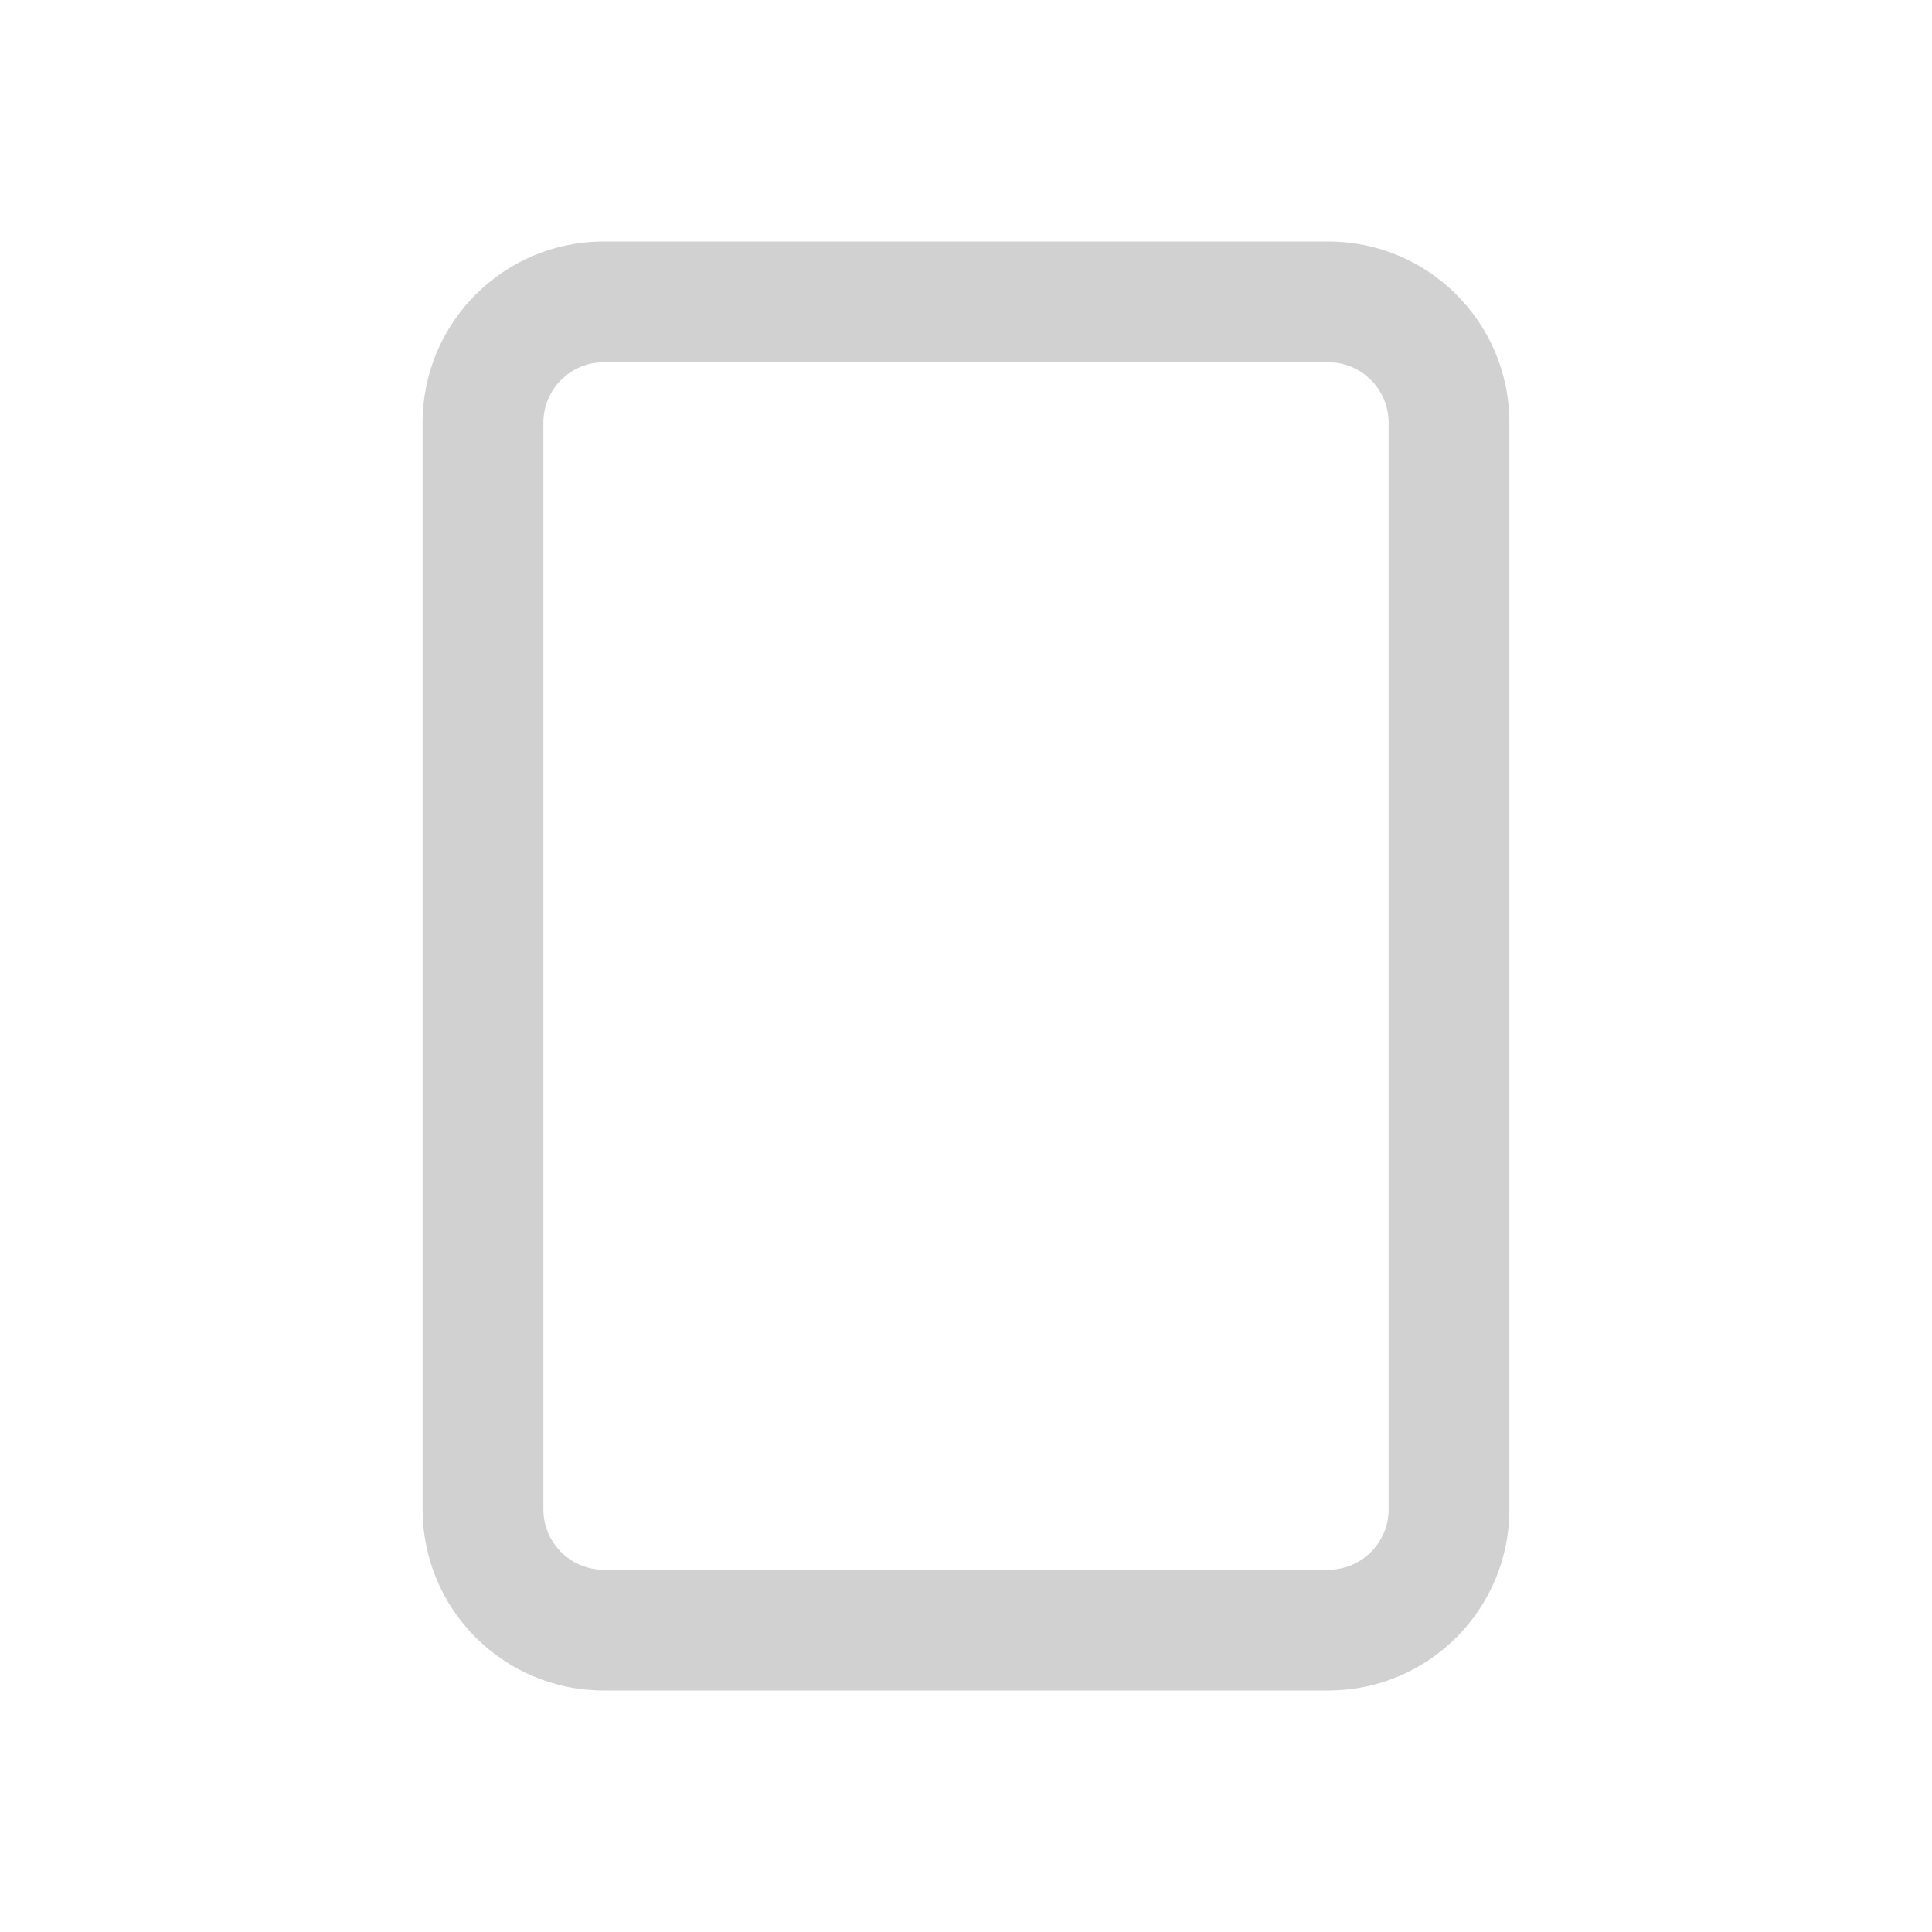
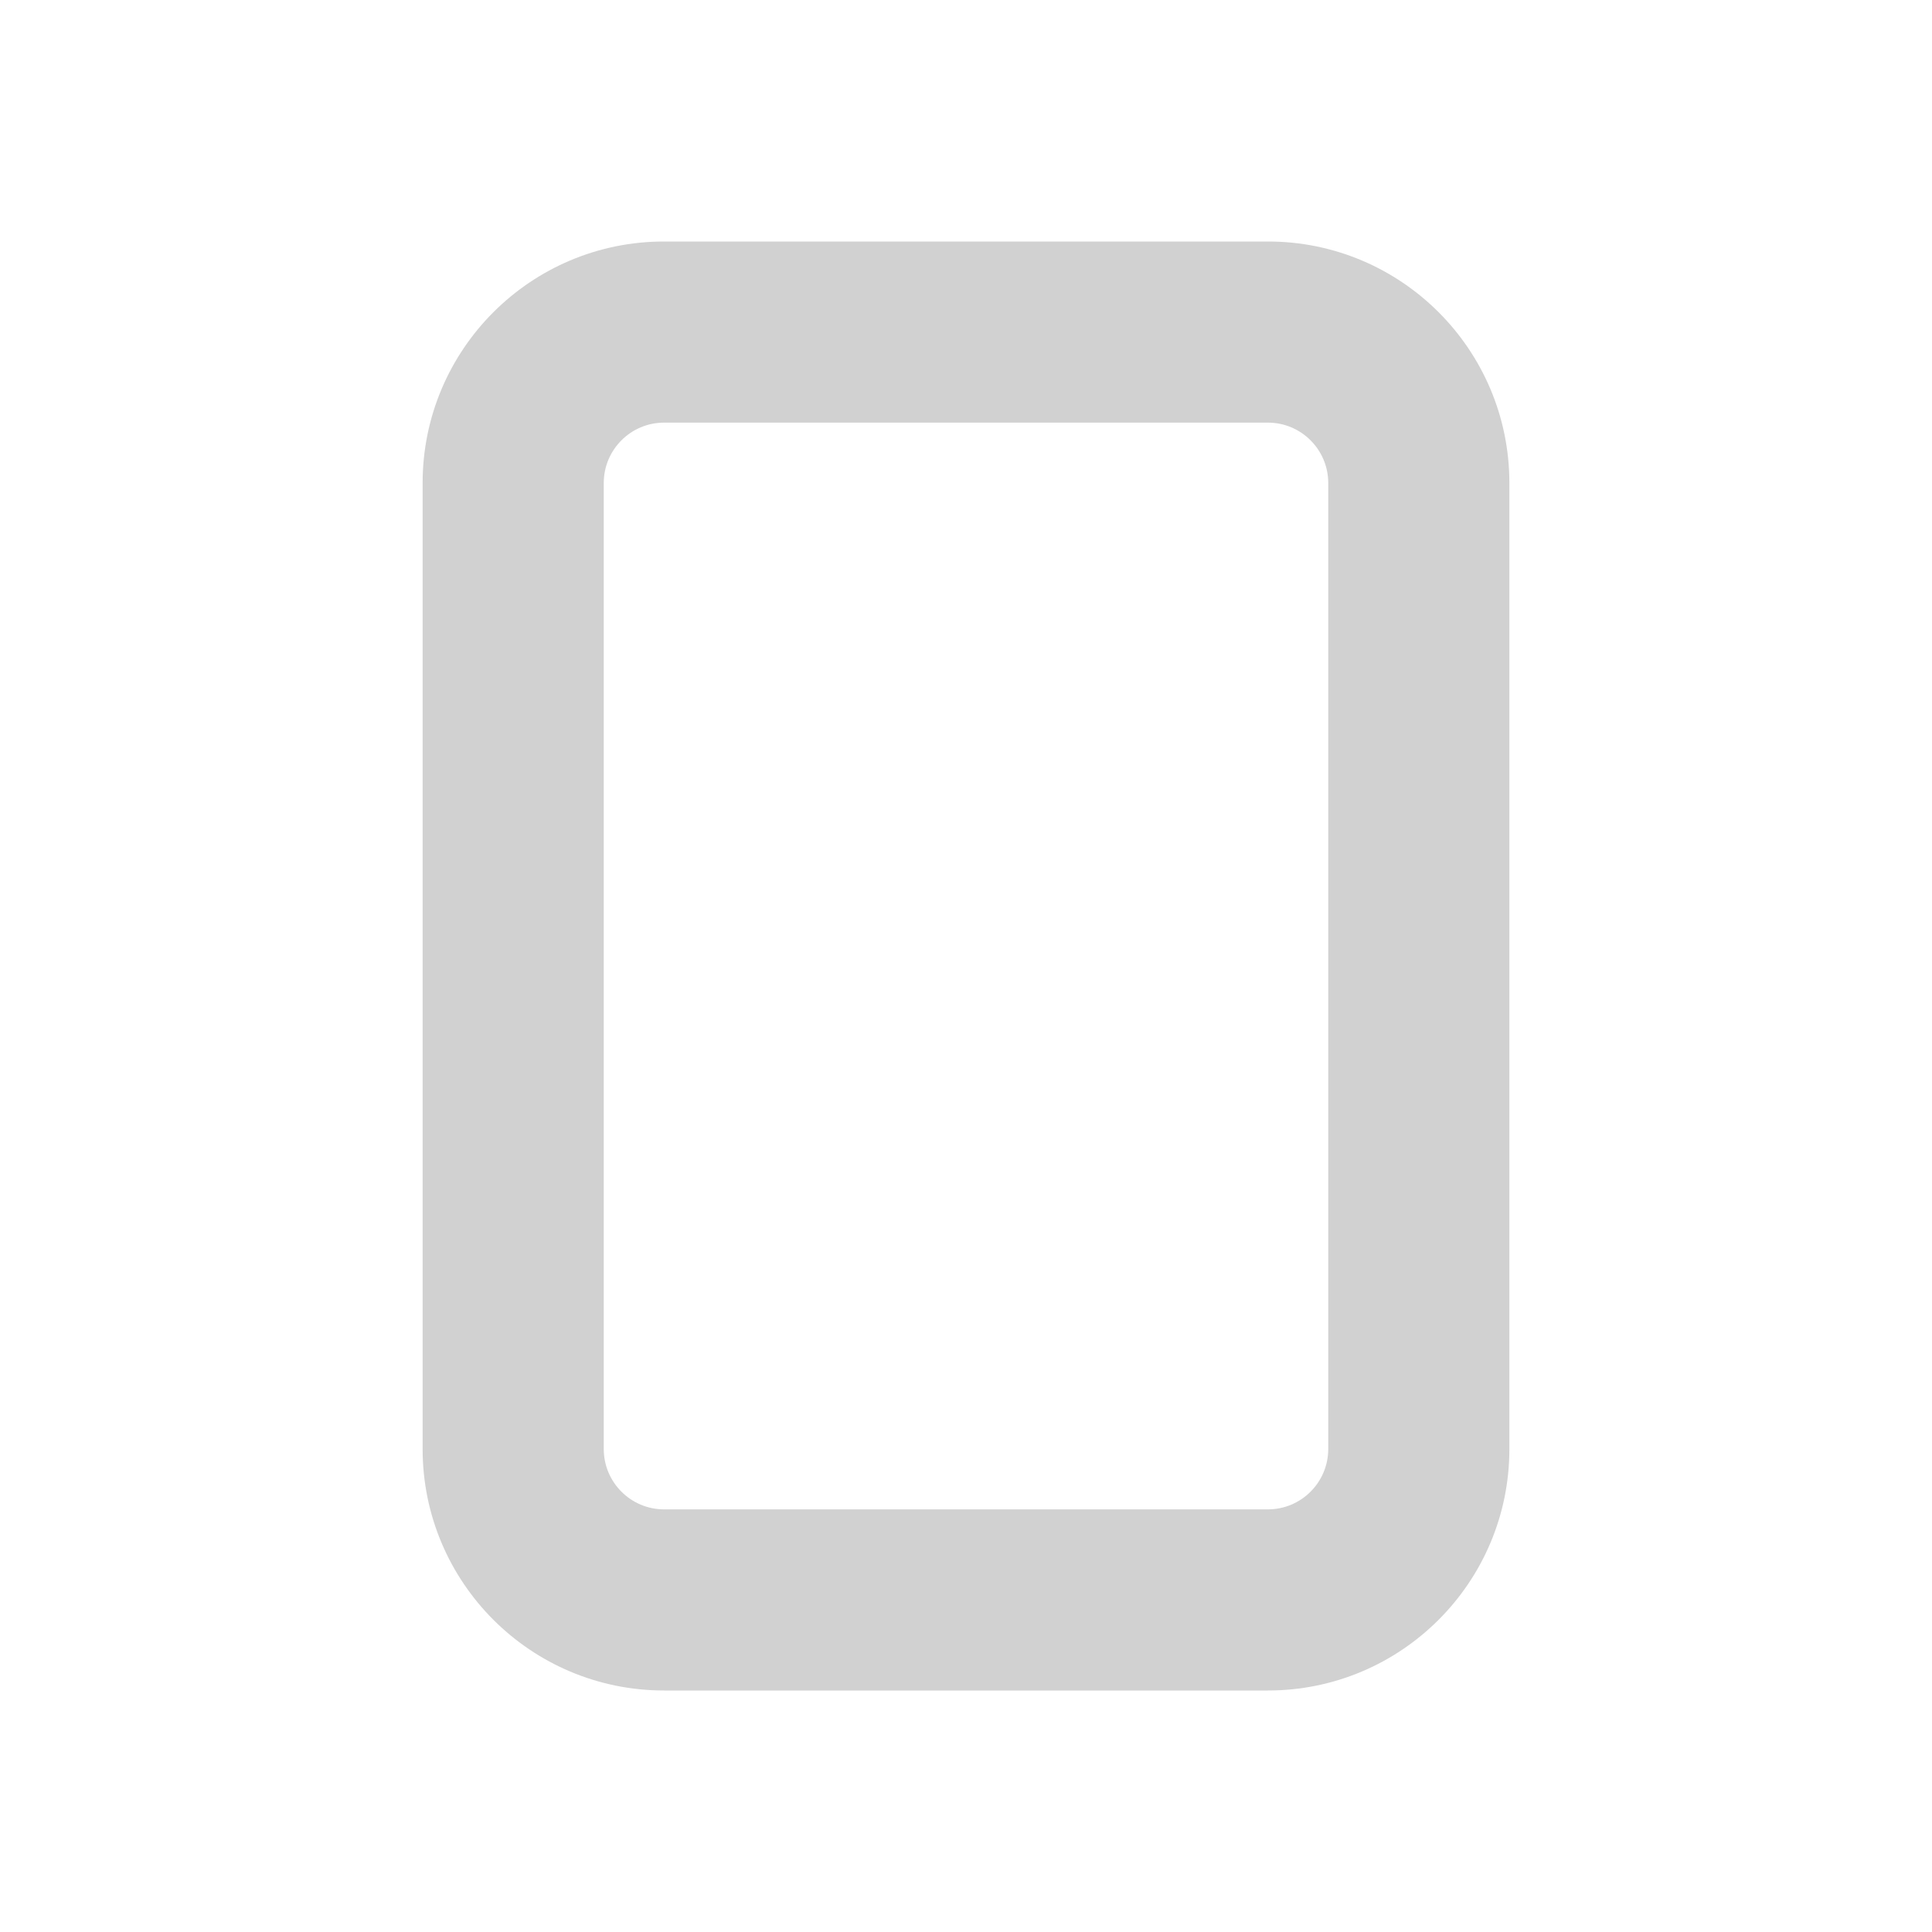
<svg xmlns="http://www.w3.org/2000/svg" width="32px" height="32px" viewBox="0 0 32 32" version="1.1">
-   <g id="icon/32px/single_page" stroke="none" stroke-width="1" fill="none" fill-rule="evenodd">
-     <path d="M22,4 L10,4 C8.343,4 7,5.343 7,7 L7,25 C7,26.657 8.343,28 10,28 L22,28 C23.657,28 25,26.657 25,25 L25,7 C25,5.343 23.657,4 22,4 Z M22,6 C22.552,6 23,6.448 23,7 L23,25 C23,25.552 22.552,26 22,26 L10,26 C9.448,26 9,25.552 9,25 L9,7 C9,6.448 9.448,6 10,6 L22,6 Z" id="矩形备份" fill="#D1D1D1" />
+   <g id="01-通用/01-图标/32px/1page" stroke="none" stroke-width="1" fill="none" fill-rule="evenodd">
+     <path d="M21,4 L11,4 C8.791,4 7,5.791 7,8 L7,24 C7,26.209 8.791,28 11,28 L21,28 C23.209,28 25,26.209 25,24 L25,8 C25,5.791 23.209,4 21,4 Z M21,7 C21.552,7 22,7.448 22,8 L22,24 C22,24.552 21.552,25 21,25 L11,25 C10.448,25 10,24.552 10,24 L10,8 C10,7.448 10.448,7 11,7 L21,7 Z" id="矩形" fill="#D1D1D1" transform="translate(16, 16) rotate(-360) translate(-16, -16) " />
  </g>
</svg>
